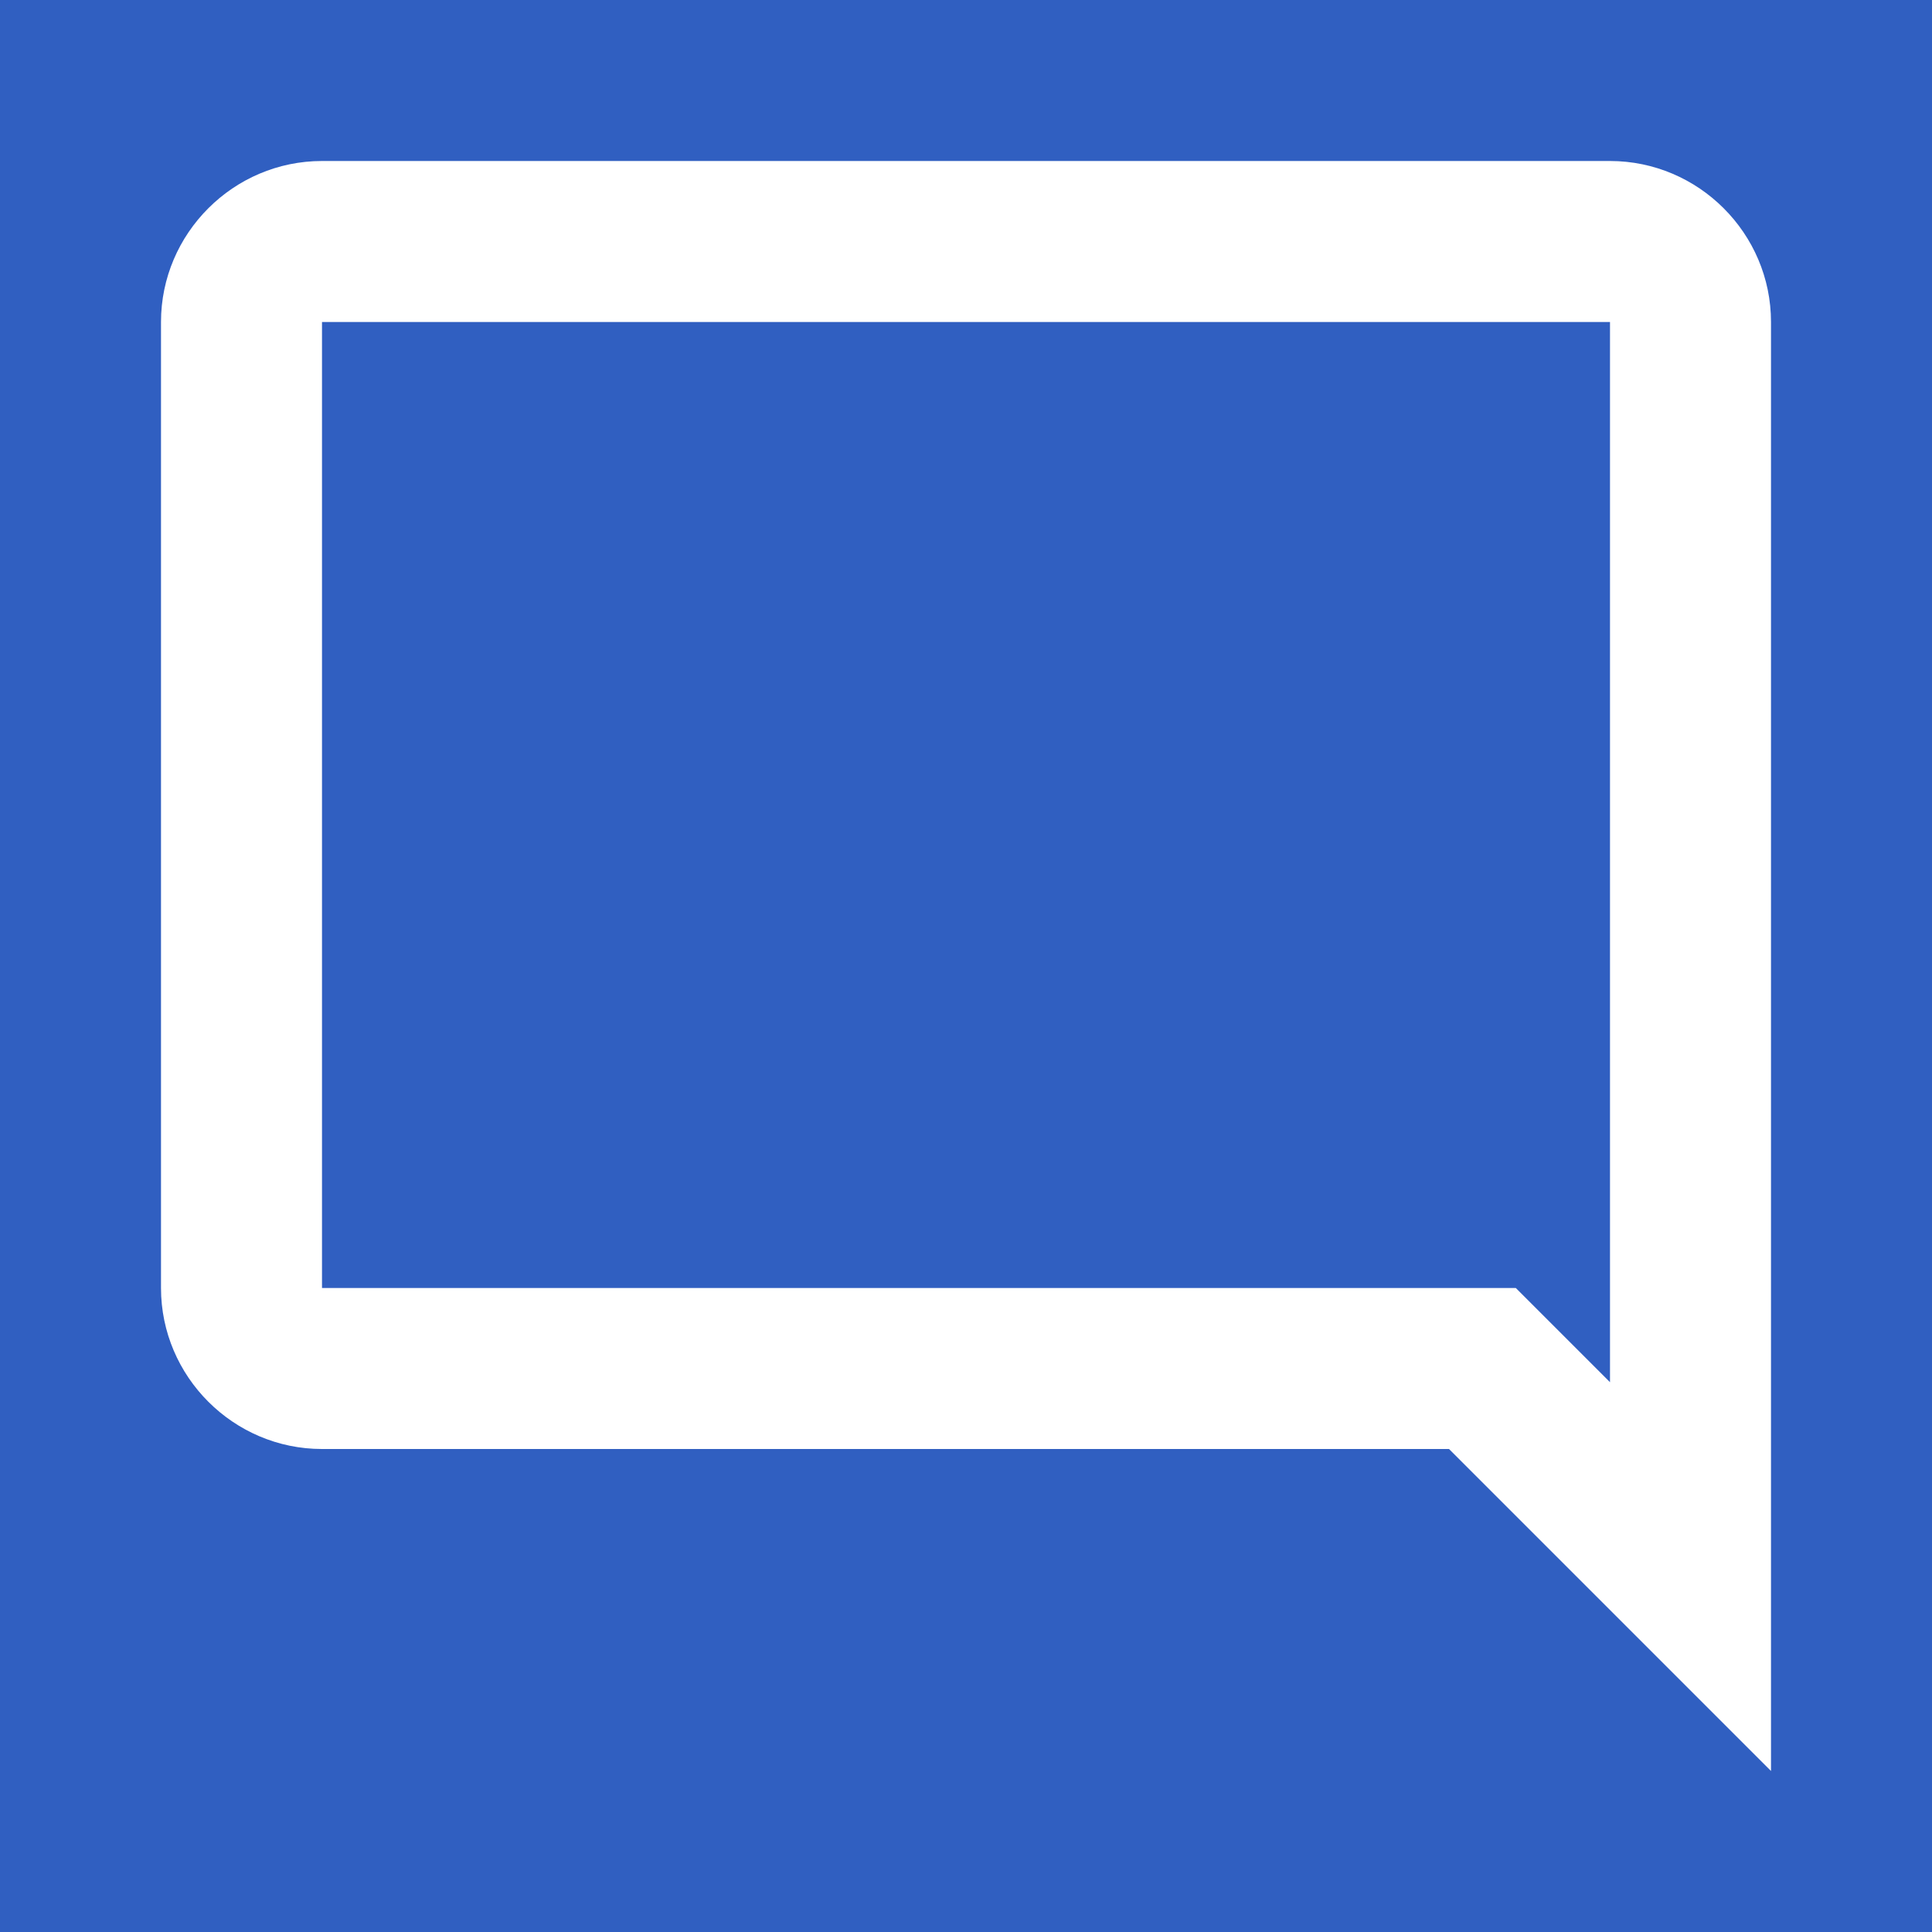
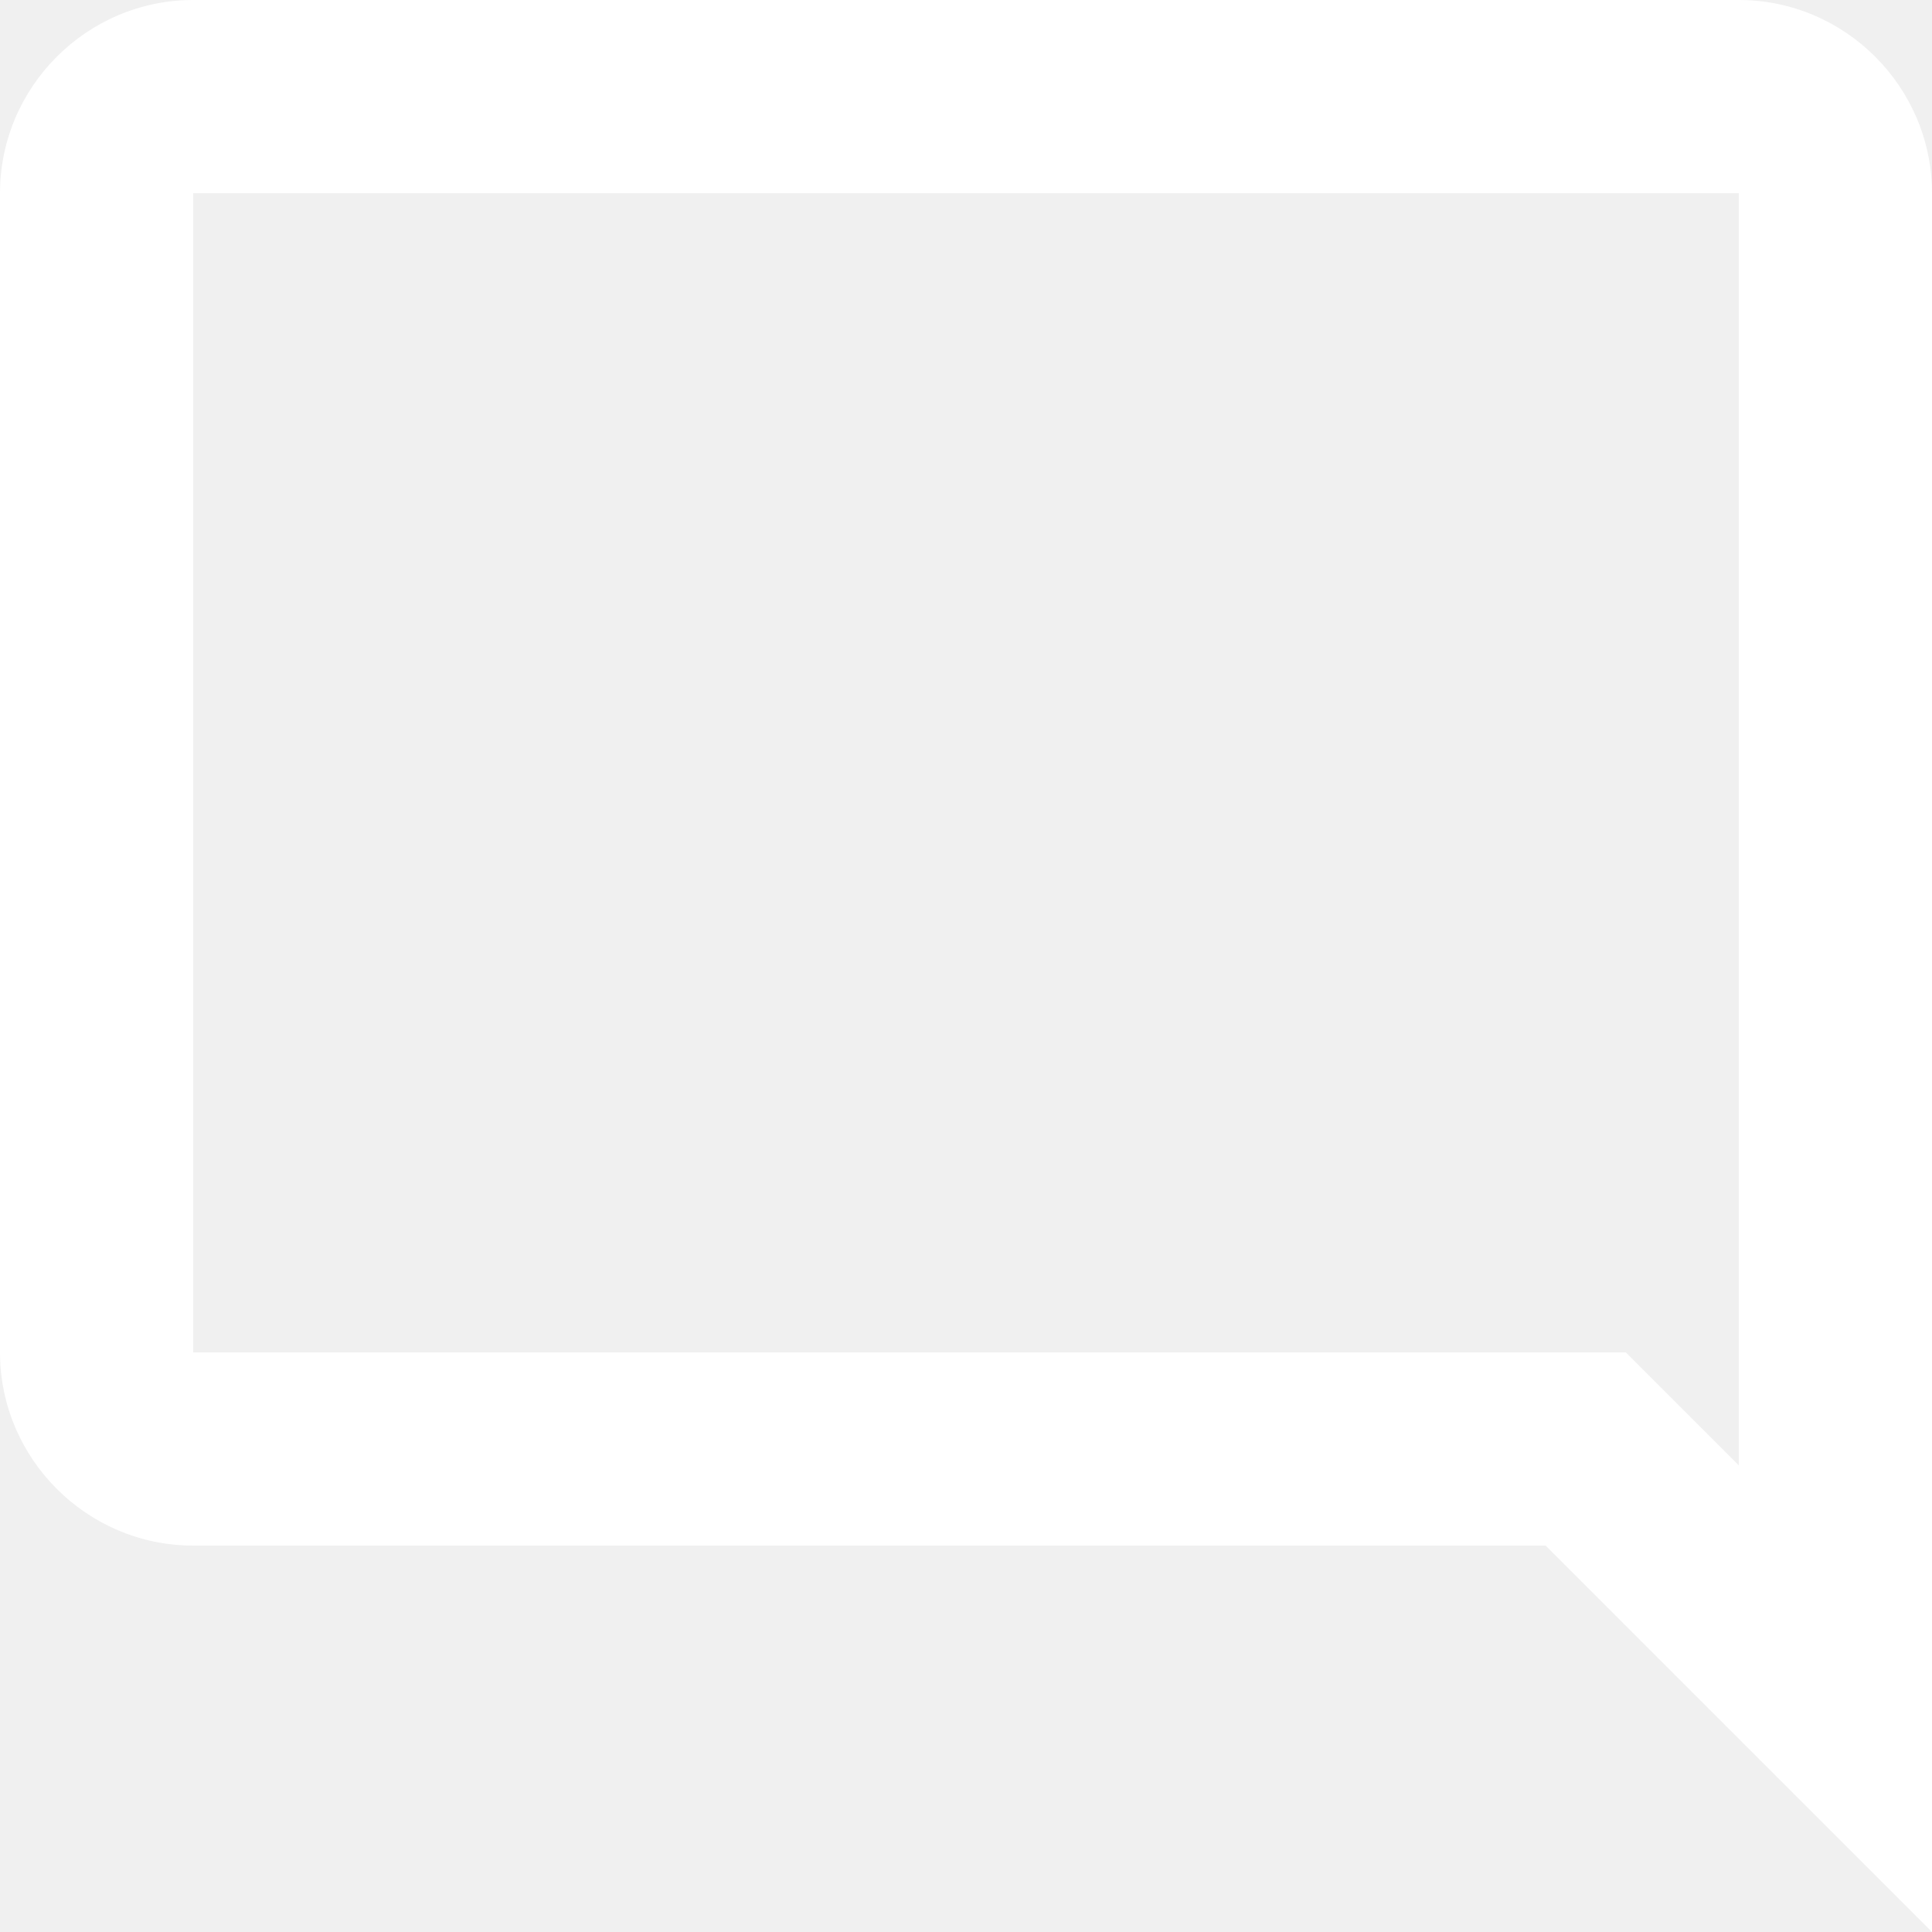
- <svg xmlns="http://www.w3.org/2000/svg" width="24" height="24" viewBox="0 0 24 24" fill="none">
-   <rect width="24" height="24" fill="#305FC1" />
-   <path fill-rule="evenodd" clip-rule="evenodd" d="M20 17.17L18.83 16H4V4H20V17.17ZM20 2H4C2.9 2 2 2.9 2 4V16C2 17.1 2.9 18 4 18H18L22 22V4C22 2.9 21.1 2 20 2Z" fill="white" />
+ <svg xmlns="http://www.w3.org/2000/svg" width="20" height="20" viewBox="0 0 20 20" fill="none">
+   <path fill-rule="evenodd" clip-rule="evenodd" d="M18 15.17L16.83 14H2V2H18V15.17ZM18 0H2C0.9 0 0 0.9 0 2V14C0 15.1 0.9 16 2 16H16L20 20V2C20 0.9 19.1 0 18 0Z" fill="white" />
</svg>
